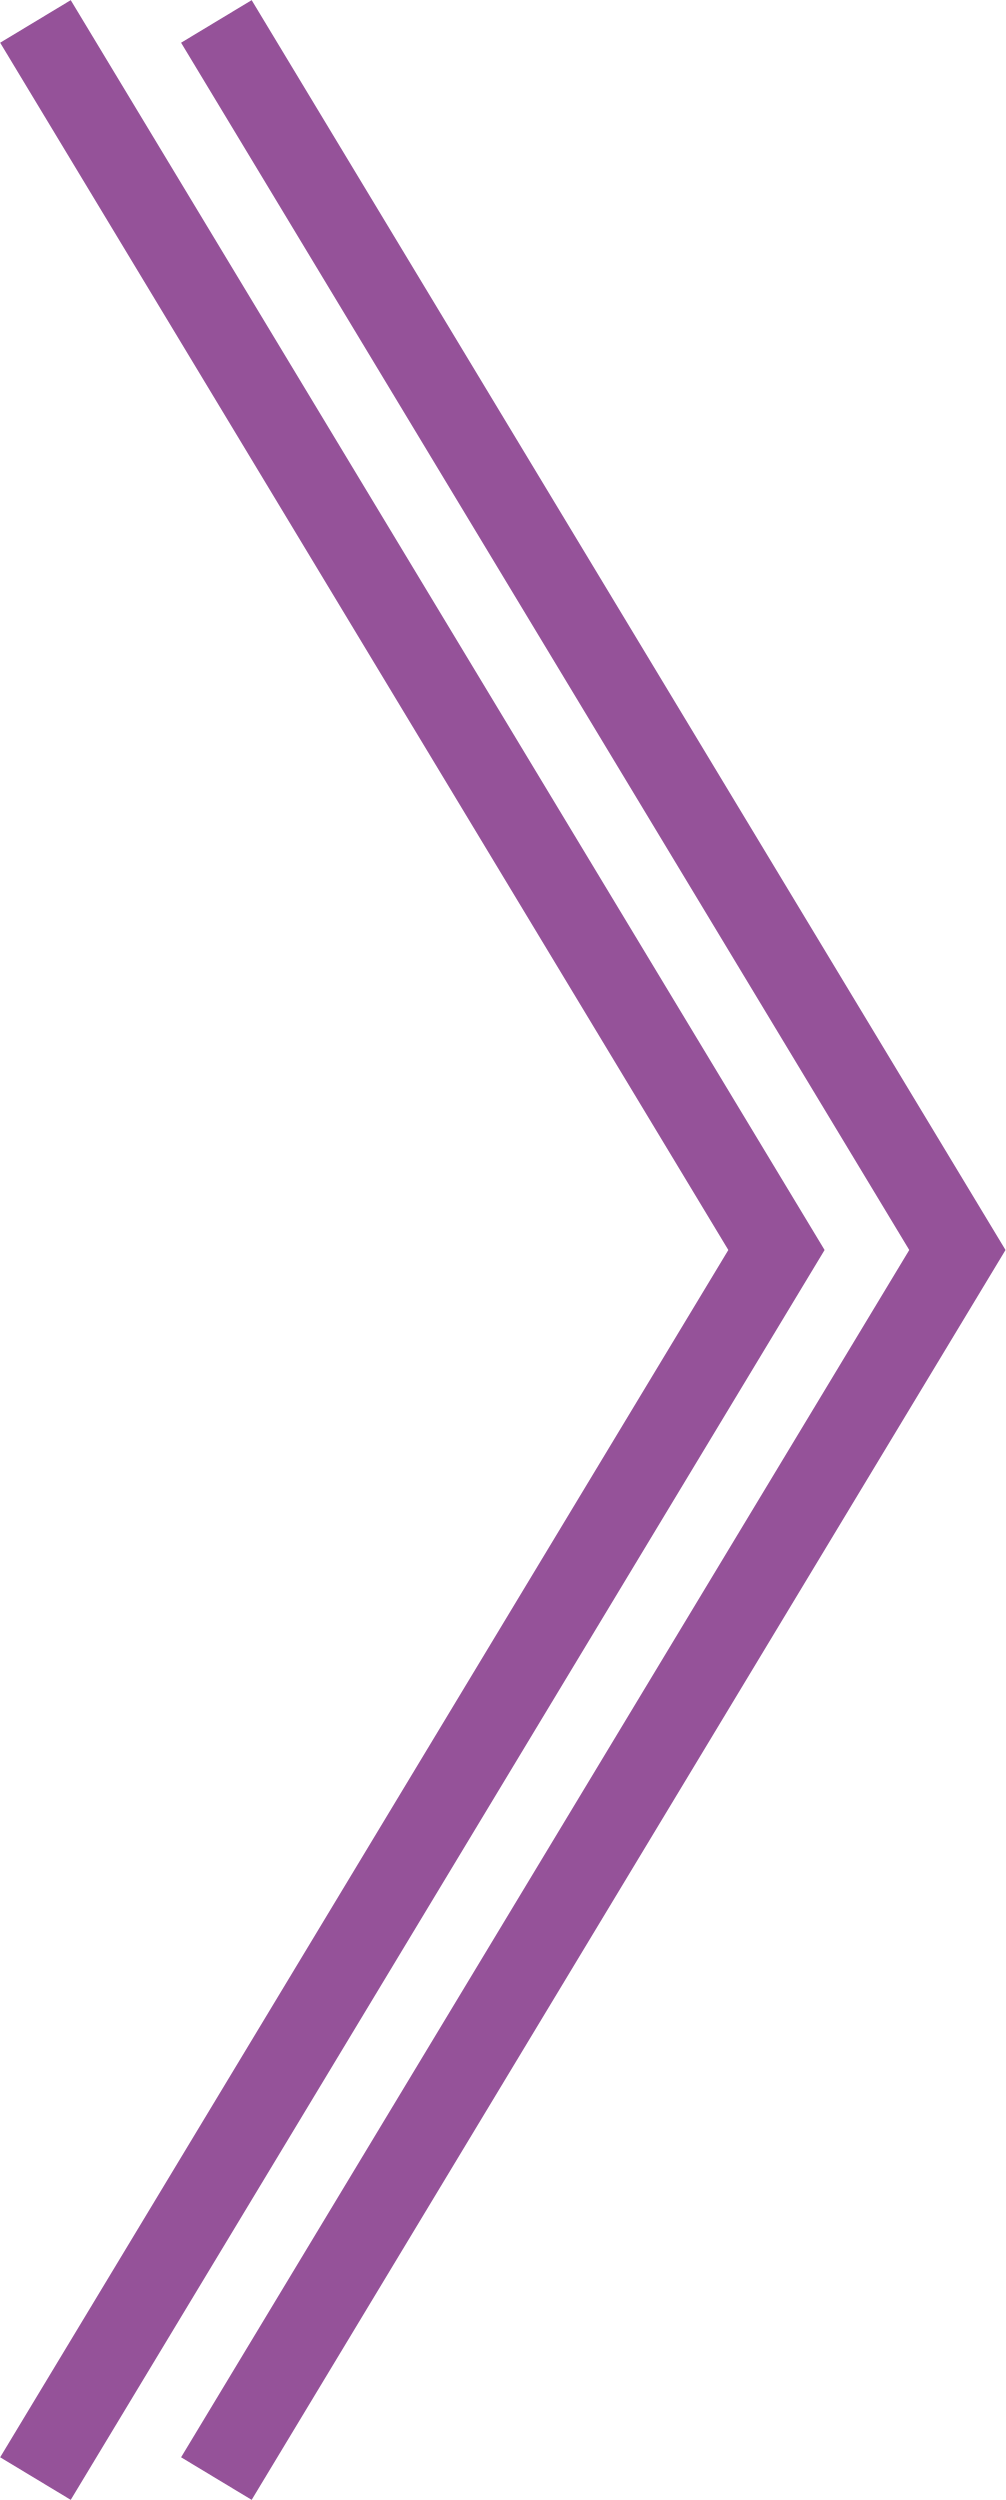
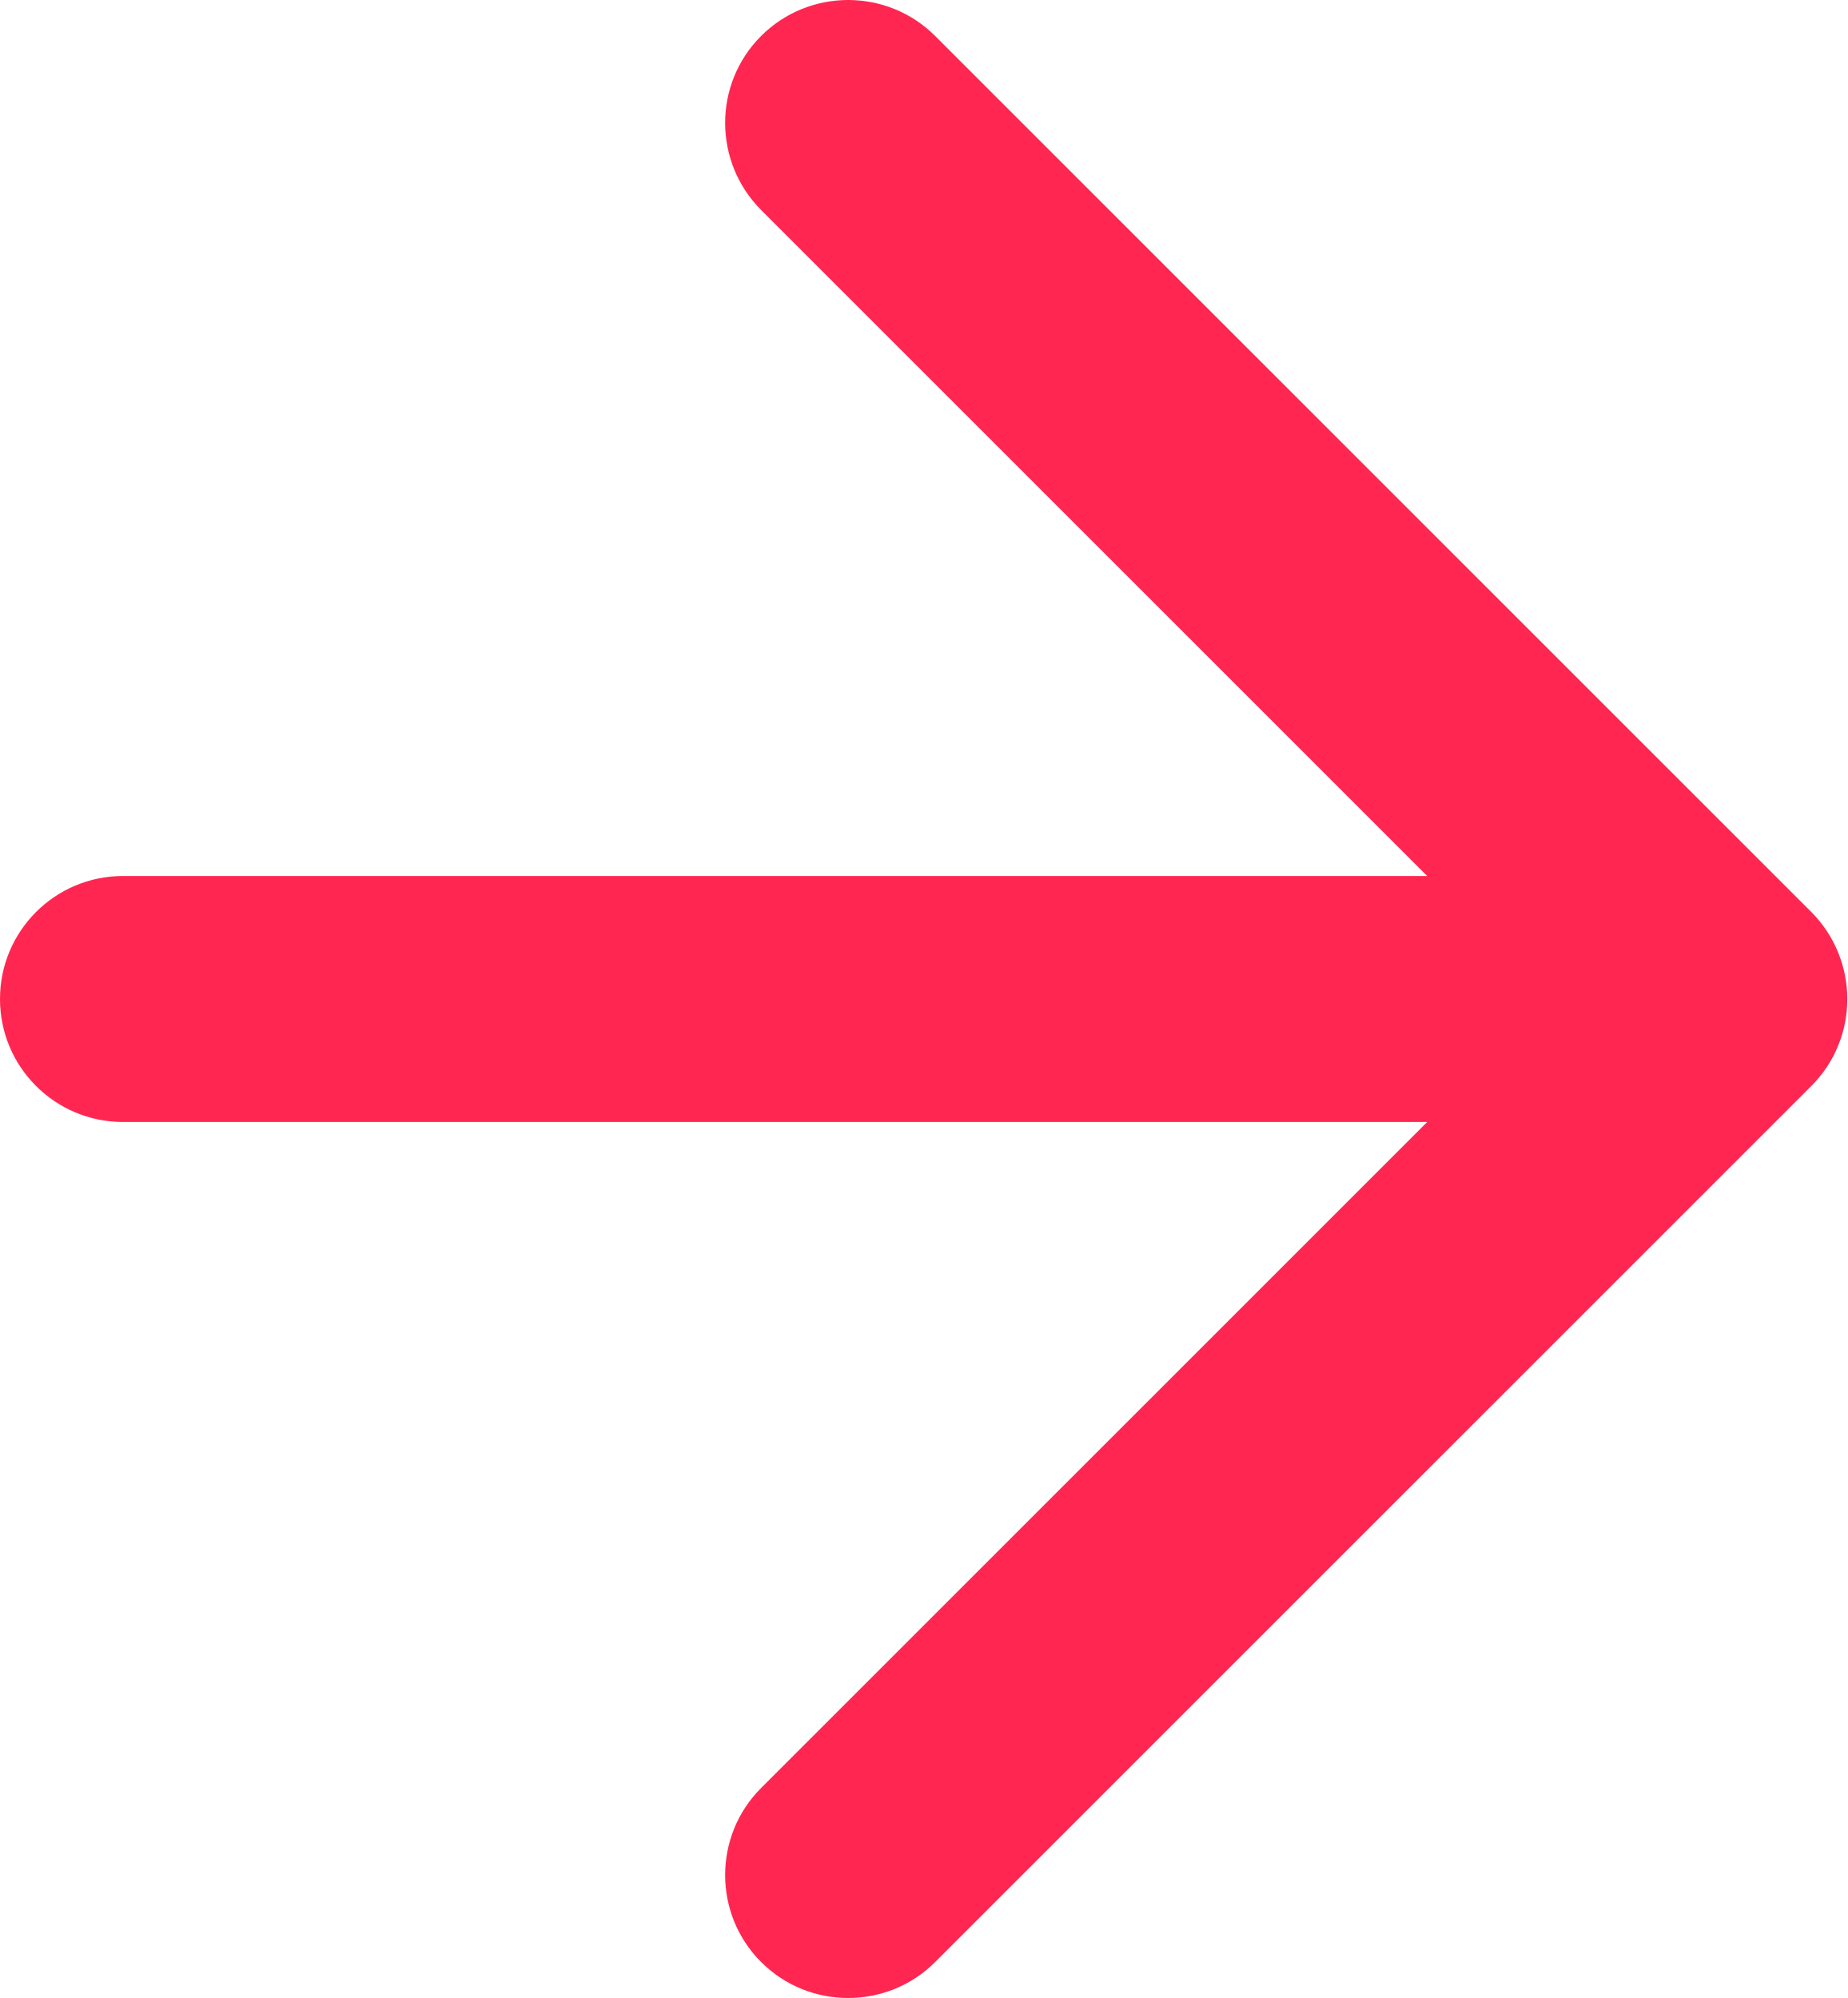
- <svg xmlns="http://www.w3.org/2000/svg" id="Layer_2" viewBox="0 0 24.4 60.66">
+ <svg xmlns="http://www.w3.org/2000/svg" id="Layer_2" viewBox="0 0 60.07 64.98">
  <defs>
-     <style>.cls-1{fill:none;stroke:#955299;stroke-miterlimit:10;stroke-width:2px;}</style>
+     <style>.cls-1{fill:#ff2751;stroke-width:0px;}</style>
  </defs>
-   <g id="Layer_2-2">
-     <polyline class="cls-1" points=".86 60.14 18.84 30.33 .86 .52" />
-     <polyline class="cls-1" points="5.25 60.14 23.23 30.33 5.25 .52" />
+   <g id="Layer_4">
+     <path class="cls-1" d="M58.9,29.66L30.41,1.17c-1.56-1.56-4.1-1.56-5.66,0-1.56,1.56-1.56,4.09,0,5.66l21.66,21.66H4c-2.21,0-4,1.79-4,4s1.79,4,4,4h42.41l-21.66,21.66c-1.56,1.56-1.56,4.1,0,5.66.78.78,1.8,1.17,2.83,1.17s2.05-.39,2.83-1.17l28.49-28.49c1.56-1.56,1.56-4.09,0-5.66Z" />
  </g>
</svg>
